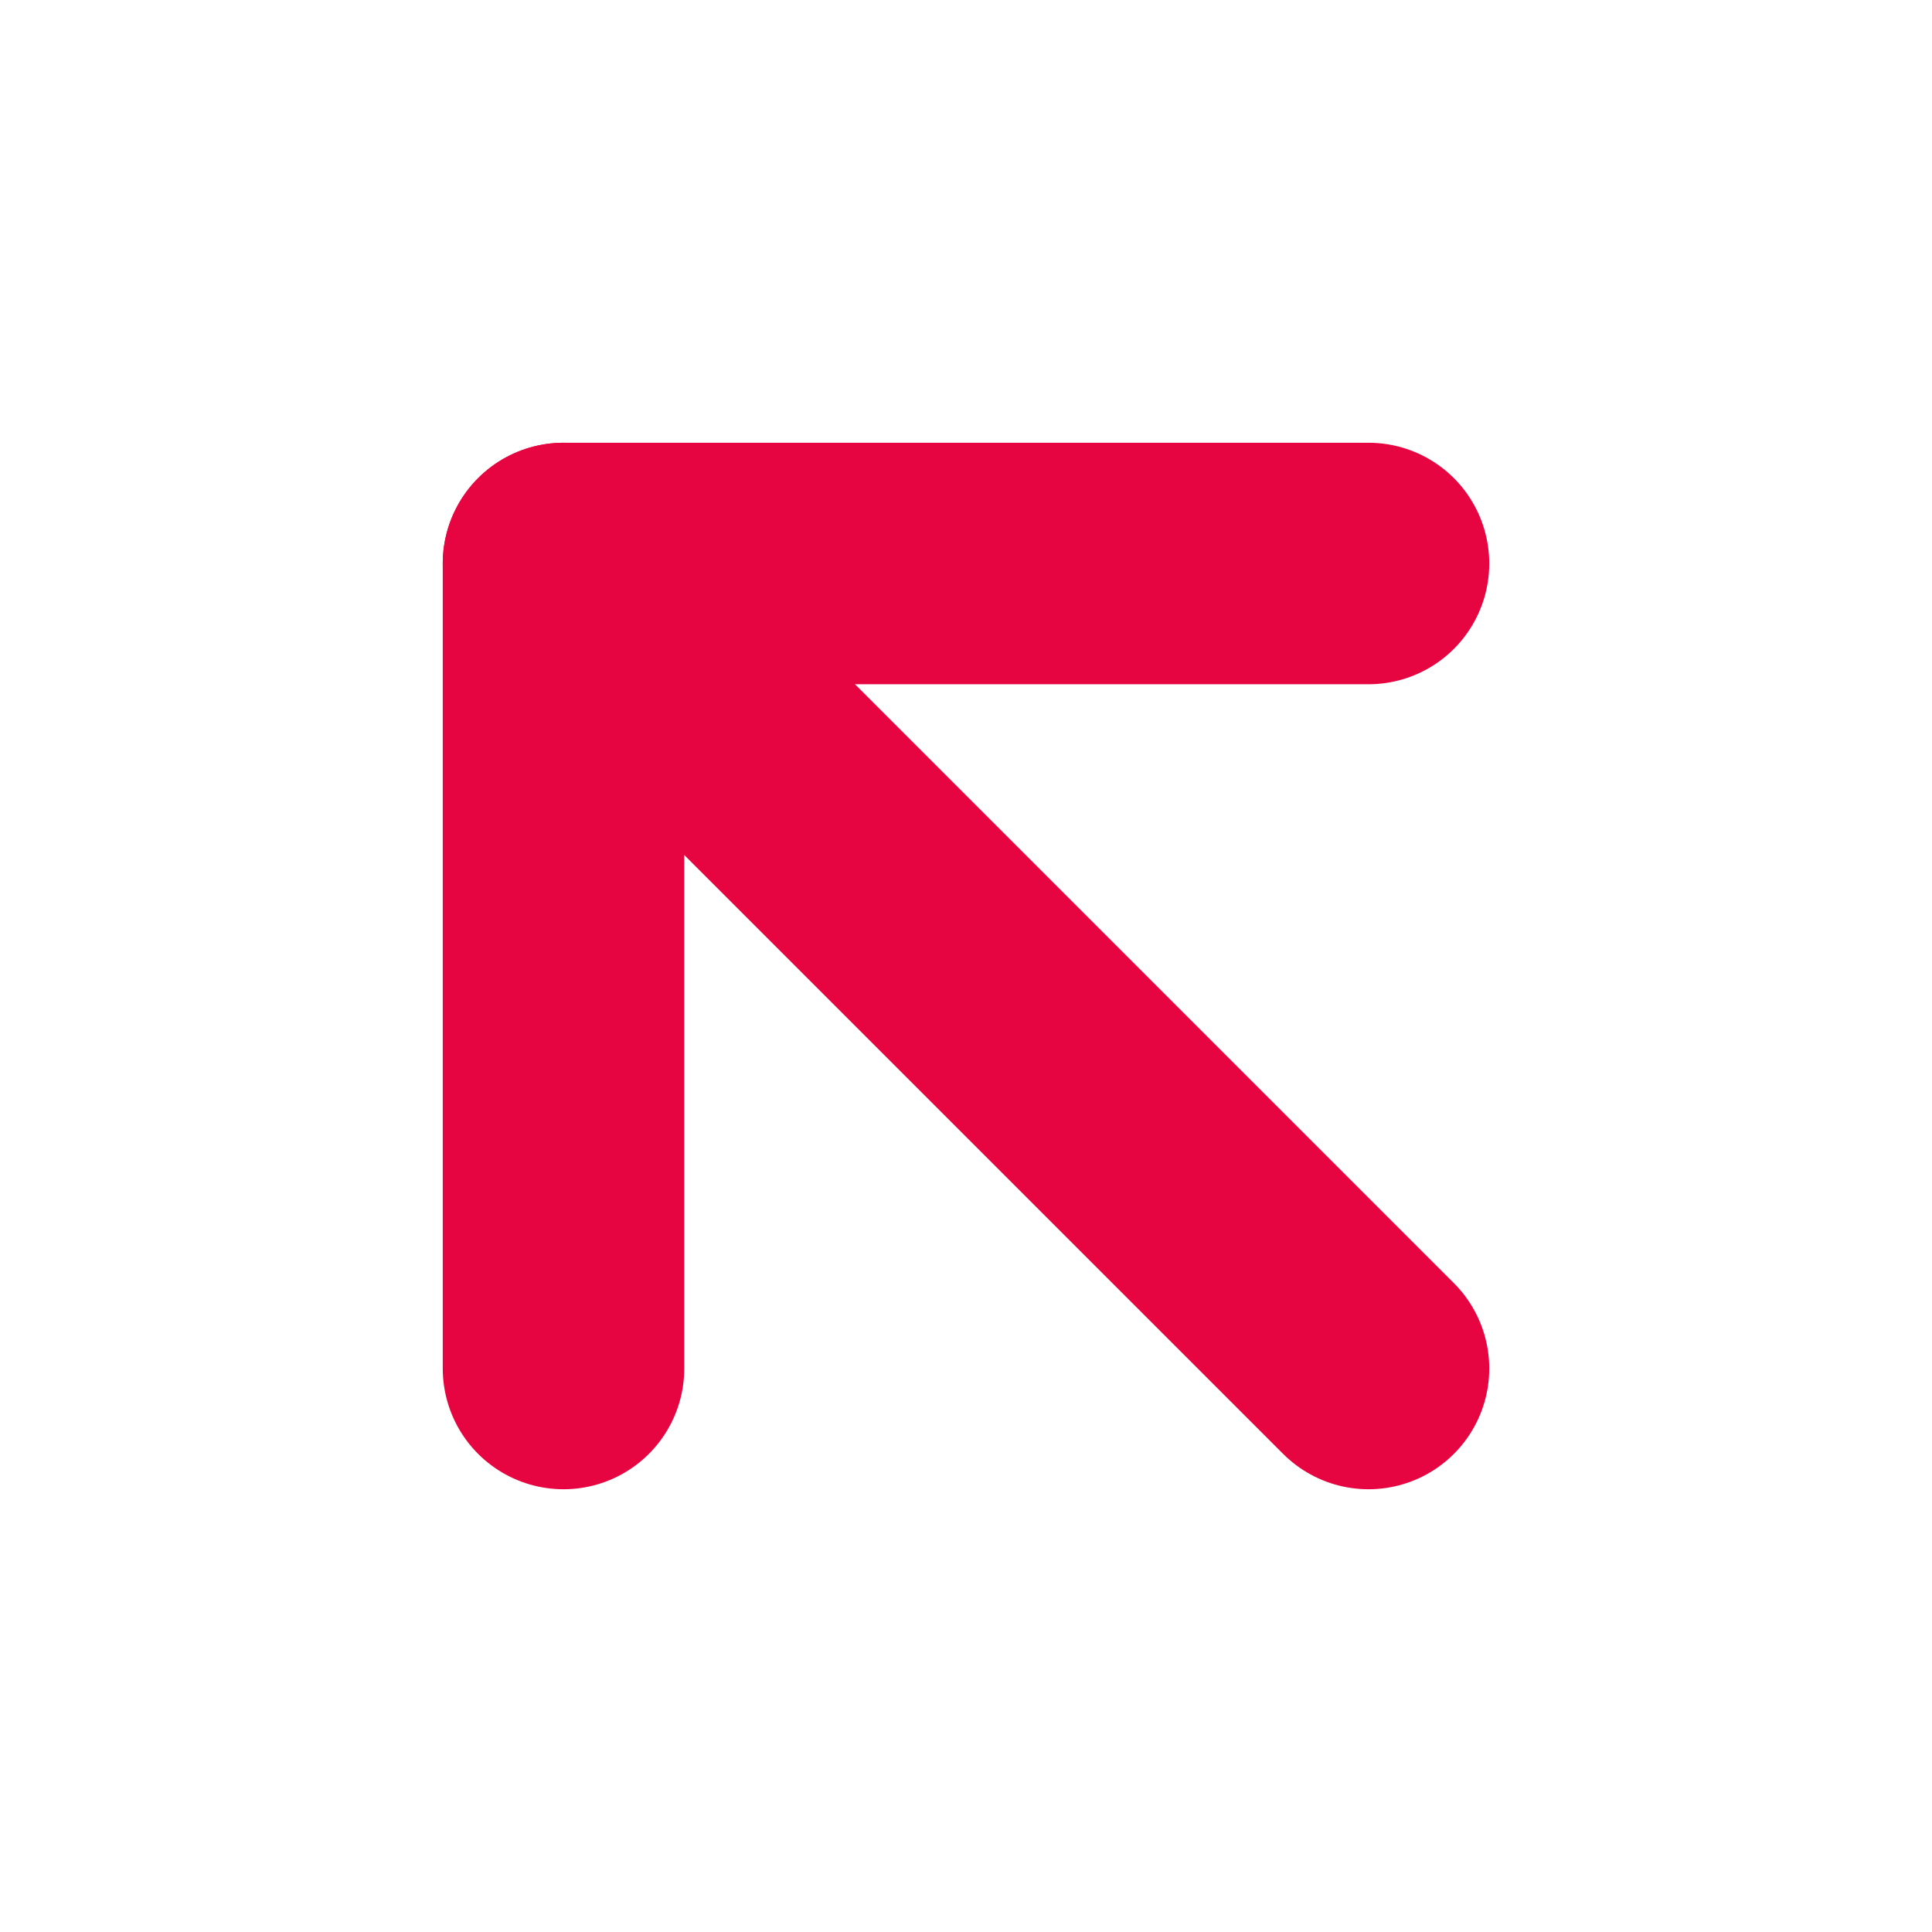
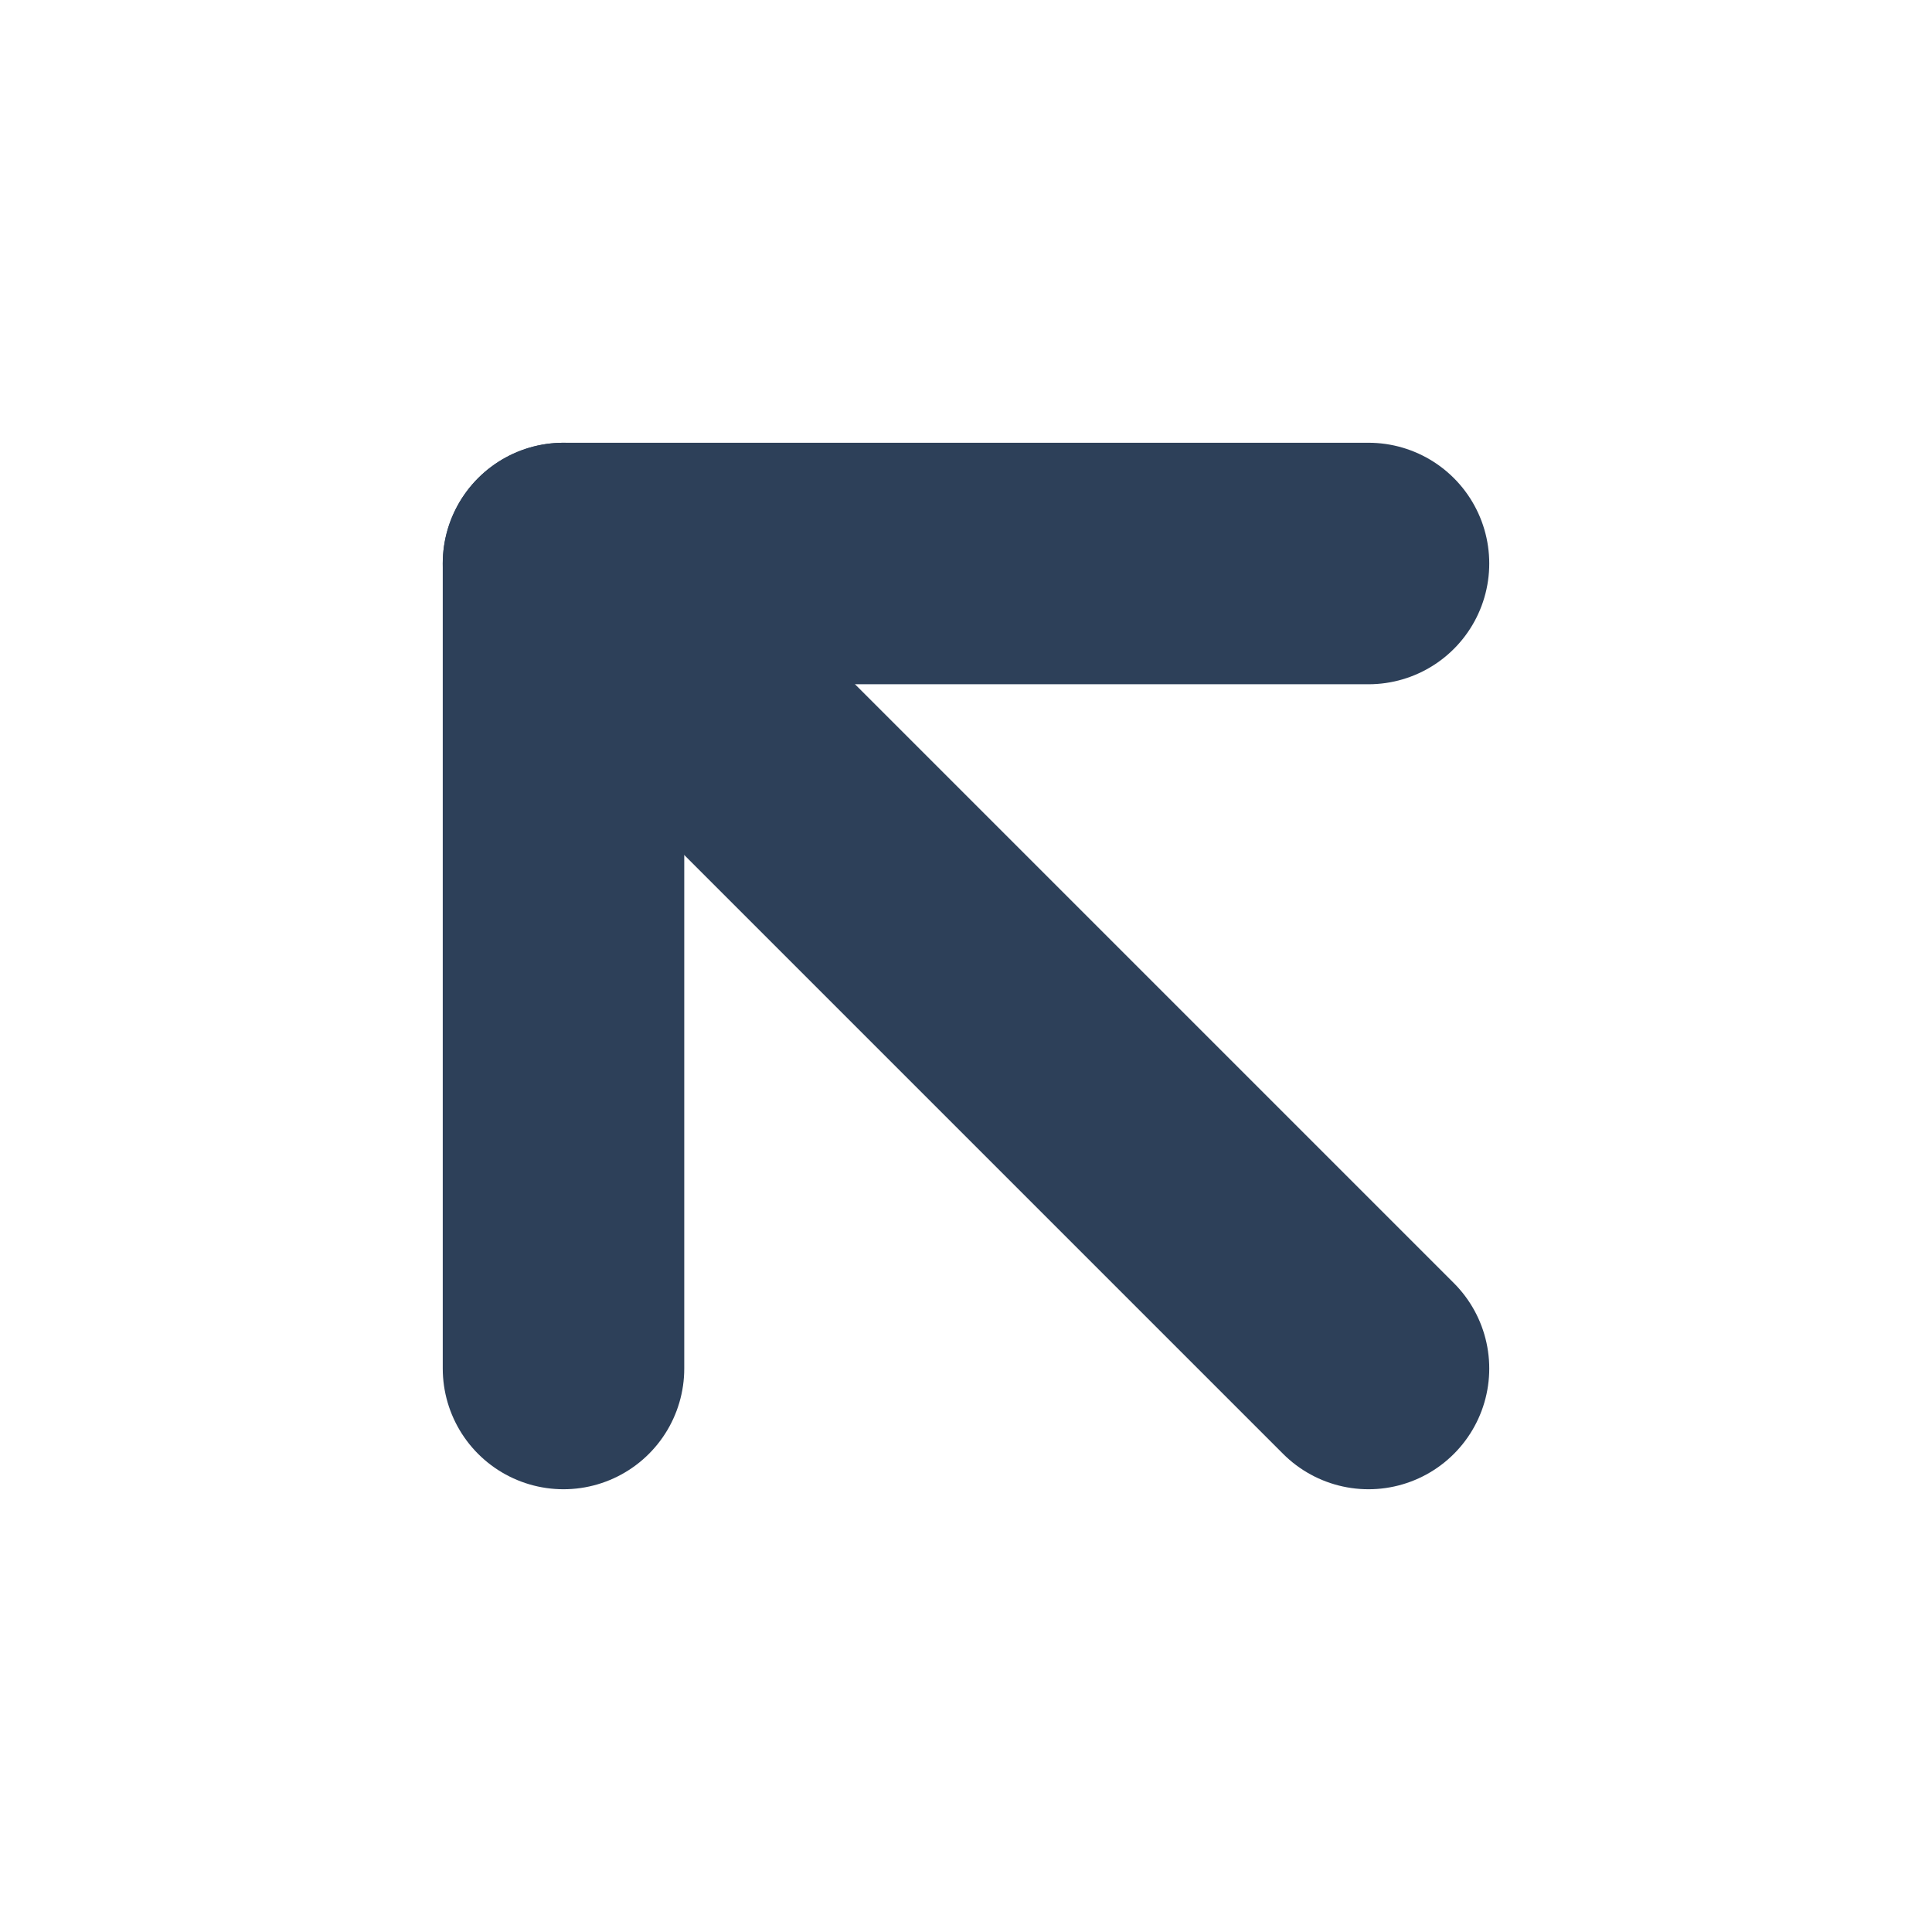
- <svg xmlns="http://www.w3.org/2000/svg" width="32" height="32" viewBox="0 0 24 24" fill="none" stroke="#e60540" stroke-width="3" stroke-linecap="round" stroke-linejoin="round" class="feather feather-arrow-up-left">
+ <svg xmlns="http://www.w3.org/2000/svg" width="32" height="32" viewBox="0 0 24 24" fill="none" stroke="#2D4059" stroke-width="3" stroke-linecap="round" stroke-linejoin="round" class="feather feather-arrow-up-left">
  <line x1="17" y1="17" x2="7" y2="7" />
  <polyline points="7 17 7 7 17 7" />
</svg>
